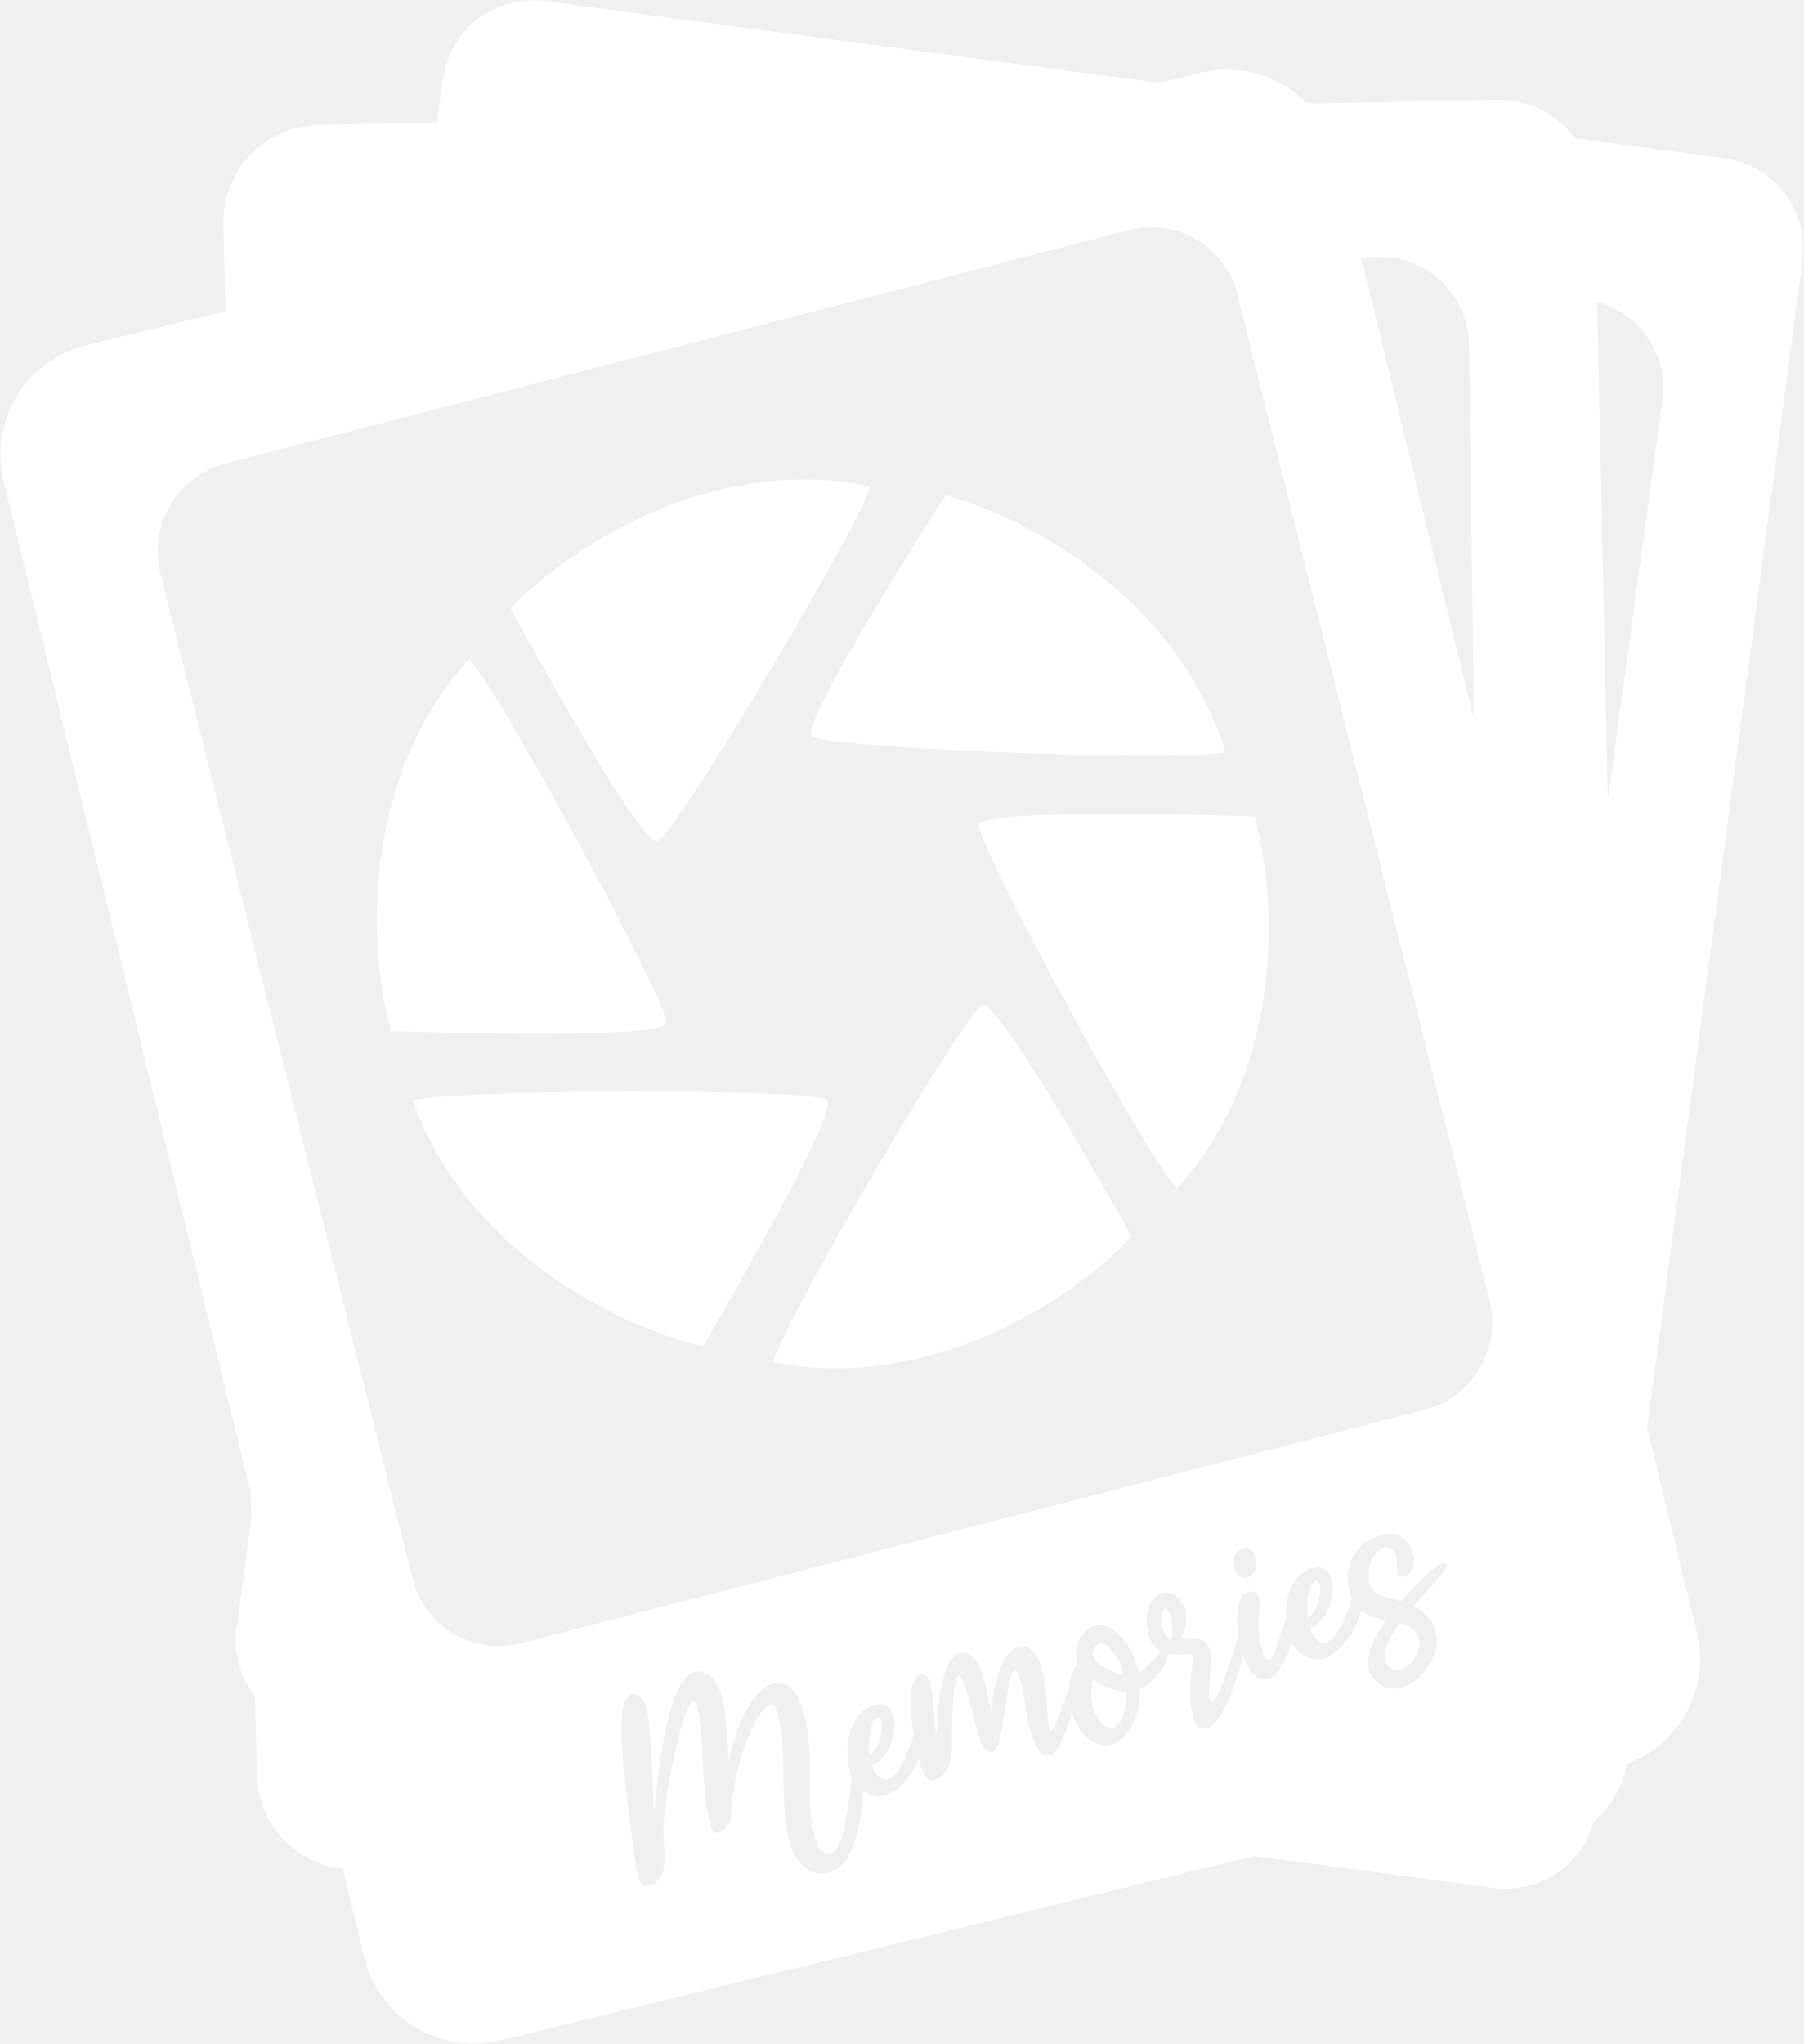
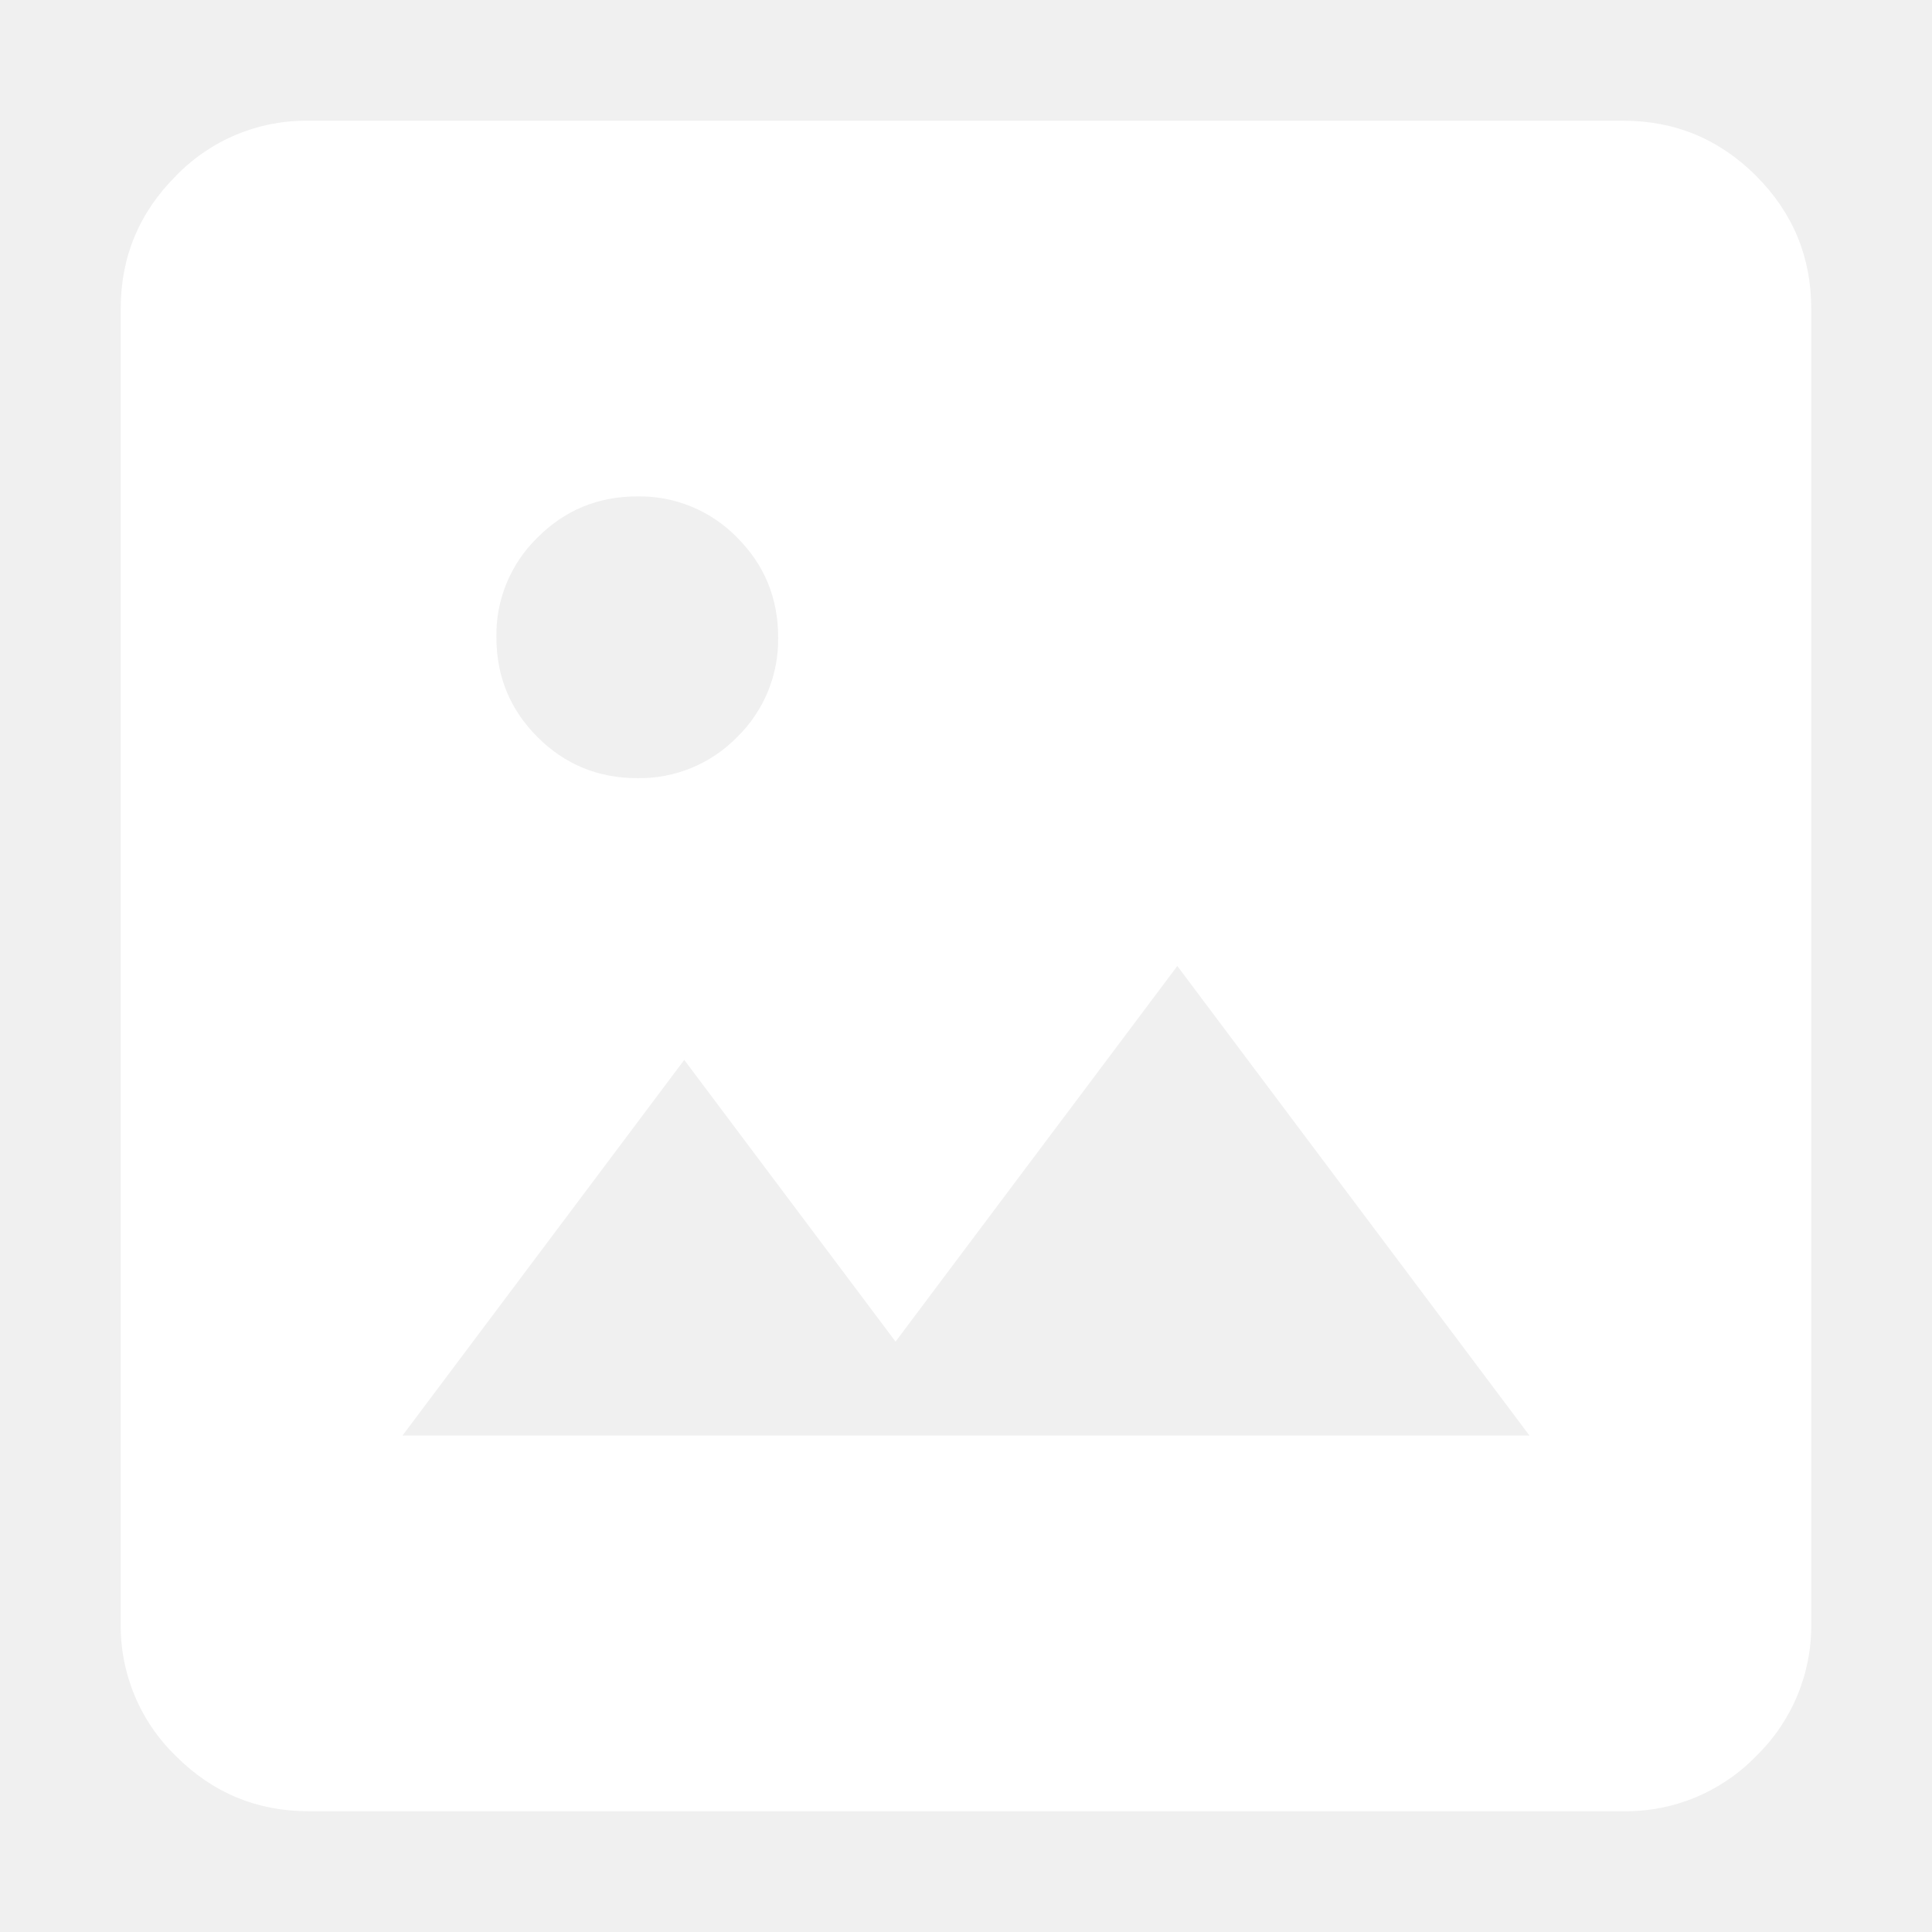
- <svg xmlns="http://www.w3.org/2000/svg" width="122.01mm" height="138.24mm" version="1.1" viewBox="0 0 122.01 138.24">
-   <g transform="translate(26.616 -58.875)" fill="#fff">
-     <g>
-       <path d="m51.254 74.244 0 0c2.707 -0.005 5.154 1.816 5.845 4.573l17.051 67.988c0.819 3.267 -1.147 6.575 -4.408 7.418l-61.092 15.779c-3.261 0.842 -6.547 -1.11 -7.366 -4.377L-15.767 97.637c-0.819 -3.267 1.147 -6.575 4.408 -7.418L49.733 74.439c0.51 -0.132 1.02 -0.195 1.521 -0.196zm15.35 2.008c3.368 -0.068 6.114 2.589 6.158 5.957L73.094 107.548 65.449 76.275Zm14.823 3.047c2.908 0.771 4.836 3.581 4.417 6.648L82.152 112.981Zm-91.082 80.502 0.038 1.779 -0.989 7.426c-0.228 1.716 0.266 3.354 1.247 4.614l0.113 5.268c0.072 3.337 2.594 6.018 5.817 6.385l1.468 6.002c1.003 4.101 5.111 6.595 9.211 5.592l50.982 -12.464 16.201 2.156c3.117 0.415 5.978 -1.558 6.774 -4.511 1.145 -0.967 1.948 -2.325 2.217 -3.859 3.598 -1.321 5.684 -5.136 4.751 -8.951L84.808 155.46 95.318 76.509c0.452 -3.393 -1.916 -6.488 -5.309 -6.94L79.945 68.229C78.718 66.602 76.757 65.568 74.555 65.615v0l-12.271 0.264 -0.542 -0.072c-1.471 -1.465 -3.508 -2.301 -5.655 -2.217 -0.507 0.02 -1.019 0.09 -1.532 0.215L51.786 64.48 10.278 58.955c-0.212 -0.028 -0.423 -0.046 -0.633 -0.052v0c-3.137 -0.1 -5.884 2.18 -6.308 5.361l-0.384 2.889 -8.019 0.173c-3.642 0.078 -6.512 3.074 -6.434 6.716l0.127 5.88 -9.405 2.299c-4.101 1.003 -6.595 5.111 -5.592 9.211zm77.105 2.8c0.729 0.022 1.251 0.475 1.52 1.337 0.156 0.5 0.046 1.375 -0.554 1.563 -0.217 0.068 -0.402 -0.057 -0.47 -0.274 -0.12 -0.383 -0.029 -0.796 -0.148 -1.179 -0.146 -0.466 -0.485 -0.616 -0.868 -0.497 -0.8 0.25 -1.105 1.79 -0.886 2.489 0.224 0.716 1.138 0.833 2.109 1.133 1.044 -1.222 2.19 -2.238 2.759 -2.58 0.156 -0.085 0.33 0.062 0.349 0.239 -0.394 0.671 -1.334 1.641 -2.237 2.673 0.645 0.31 1.204 0.812 1.49 1.729 0.421 1.349 -0.764 3.292 -2.263 3.76 -0.966 0.302 -1.939 -0.18 -2.246 -1.163 -0.276 -0.883 0.278 -2.153 1.14 -3.373 -0.605 -0.122 -1.22 -0.283 -1.7 -0.676 -0.269 1.313 -1.315 2.879 -2.555 3.266 -0.844 0.263 -1.704 -0.337 -2.121 -1.025 -0.384 1.108 -0.993 2.235 -1.56 2.412 -0.856 0.267 -1.449 -0.865 -1.718 -1.604 -0.476 1.979 -1.533 4.631 -2.357 4.888 -0.716 0.224 -0.96 -0.322 -1.097 -0.937 -0.167 -0.77 -0.135 -1.603 -0.092 -2.402 0.029 -0.375 0.169 -1.333 0.097 -1.621 -0.588 -0.003 -1.162 0.049 -1.655 -0.039 0.056 0.679 -0.959 1.996 -1.884 2.406 0.006 1.717 -0.677 3.337 -1.926 3.727 -1.049 0.328 -2.169 -0.565 -2.658 -2.131 -0.414 1.328 -1.004 2.727 -1.412 2.854 -0.766 0.239 -1.166 -0.806 -1.337 -1.355 -0.39 -1.249 -0.415 -2.558 -0.805 -3.808 -0.068 -0.217 -0.152 -0.428 -0.303 -0.619 -0.697 0.345 -0.686 5.297 -1.519 5.557 -0.566 0.177 -0.805 -0.644 -0.924 -1.027 -0.328 -1.049 -0.55 -2.114 -0.878 -3.163 -0.088 -0.283 -0.25 -0.8 -0.472 -0.986 -0.529 0.238 -0.483 4.191 -0.48 4.904 -0.005 0.861 -0.235 1.883 -1.168 2.175 -0.566 0.177 -0.834 -0.563 -0.964 -0.979 -0.032 -0.102 -0.073 -0.262 -0.115 -0.425 -0.445 1.086 -1.311 2.15 -2.302 2.46 -0.513 0.16 -1.033 0 -1.455 -0.304 -0.155 2.284 -0.658 5.023 -2.238 5.516 -0.9 0.281 -2.16 -0.185 -2.68 -1.851 -0.895 -2.865 -0.072 -6.321 -0.931 -9.07 -0.078 -0.25 -0.15 -0.539 -0.467 -0.44 -0.916 0.286 -2.376 3.923 -2.562 6.724 -0.051 0.656 -0.01 1.082 -0.316 1.506 -0.153 0.212 -0.36 0.369 -0.544 0.426 -0.416 0.13 -0.567 -0.353 -0.567 -0.353 -0.739 -2.365 -0.376 -6.355 -0.979 -8.287 -0.016 -0.05 -0.104 -0.333 -0.254 -0.286 -0.65 0.203 -1.915 6.393 -1.985 8.627 -0.033 1.125 0.313 2.407 -0.167 3.27 -0.177 0.311 -0.412 0.494 -0.779 0.609 -0.3 0.094 -0.537 0.095 -0.677 -0.355 -0.229 -0.733 -0.302 -1.551 -0.55 -3.284 -0.292 -2.048 -0.569 -4.631 -0.634 -5.835 -0.132 -2.061 0.097 -3.321 0.613 -3.482 0.366 -0.114 0.844 0.303 1.026 0.886 0.338 1.083 0.446 5.584 0.533 7.092 0.256 -1.872 0.732 -8.839 2.731 -9.464 0.733 -0.229 1.455 0.386 1.814 1.536 0.39 1.249 0.447 3.48 0.518 4.646 0.264 -1.965 1.396 -4.897 2.962 -5.386 1.183 -0.369 1.745 0.844 2.01 1.694 1.03 3.298 0.023 6.045 0.891 8.826 0.297 0.949 0.819 1.042 1.069 0.964 0.773 -0.242 1.158 -2.99 1.381 -5.173 -0.031 -0.069 -0.06 -0.138 -0.081 -0.206 -0.473 -1.516 -0.253 -4.09 1.546 -4.651 0.666 -0.208 1.131 0.05 1.334 0.699 0.349 1.116 -0.293 2.925 -1.439 3.356l0.026 0.083c0.135 0.433 0.554 1.016 1.071 0.854 0.763 -0.238 1.416 -1.943 1.741 -2.982 -0.289 -1.706 -0.427 -3.791 0.446 -4.063 0.45 -0.14 0.548 0.231 0.652 0.564 0.349 1.116 0.177 2.321 0.42 3.452 0.112 -1.223 0.201 -5.035 1.583 -5.467 0.933 -0.291 1.405 0.987 1.613 1.653 0.218 0.7 0.315 1.419 0.512 2.107 0.171 -1.15 0.536 -3.787 1.836 -4.193 0.733 -0.229 1.308 0.56 1.496 1.16 0.291 0.933 0.383 1.928 0.464 2.89 0.041 0.481 0.019 1.055 0.159 1.504 0.01 0.033 0.048 0.095 0.109 0.113 0.315 -0.152 0.864 -1.961 1.227 -2.949 0.049 -0.611 0.231 -1.183 0.549 -1.665l-0.036 -0.116c-0.271 -0.866 0.339 -2.135 1.155 -2.39 0.999 -0.312 2.345 0.894 2.86 2.544 0.068 0.217 0.135 0.433 0.169 0.66 0.454 -0.285 1.077 -0.916 1.486 -1.456 -0.391 -0.193 -0.693 -0.557 -0.849 -1.247 -0.218 -0.992 -0.16 -2.327 1.023 -2.696 0.716 -0.224 1.379 0.611 1.522 1.243 0.111 0.532 -0.031 1.363 -0.317 1.854 0.921 0.023 1.743 -0.215 1.965 0.849 0.224 1.009 -0.23 2.192 -0.022 3.151 0.026 0.083 0.062 0.255 0.178 0.219 0.435 -0.136 1.371 -3.162 1.76 -4.484 -0.184 -1.28 -0.09 -2.673 0.566 -2.878 0.4 -0.125 0.681 -0.103 0.816 0.33 0.229 0.733 -0.336 1.732 0.298 3.765 0.052 0.167 0.188 0.544 0.438 0.466 0.339 -0.106 0.688 -1.752 1.089 -2.721 -0.081 -1.415 0.367 -3.035 1.75 -3.467 0.666 -0.208 1.13 0.049 1.333 0.699 0.349 1.116 -0.293 2.925 -1.438 3.356l0.026 0.084c0.135 0.433 0.555 1.015 1.071 0.854 0.757 -0.236 1.404 -1.914 1.732 -2.956 -0.043 -0.097 -0.084 -0.198 -0.119 -0.309 -0.515 -1.649 0.231 -3.418 1.93 -3.949 0.287 -0.09 0.554 -0.13 0.797 -0.123zm-9.799 0.945c0.329 -0.007 0.533 0.334 0.624 0.625 0.151 0.483 0.07 1.221 -0.496 1.398 -0.383 0.12 -0.768 -0.236 -0.877 -0.586 -0.161 -0.516 -0.082 -1.199 0.601 -1.412 0.052 -0.016 0.101 -0.024 0.148 -0.025zm4.791 2.224v0c-0.02 -0.003 -0.041 0 -0.064 0.008 -0.566 0.177 -0.614 2.075 -0.506 2.535 0.506 -0.195 0.95 -1.759 0.804 -2.226 -0.032 -0.102 -0.095 -0.306 -0.234 -0.317zm-10.194 1.951c-0.027 -0.006 -0.056 -0.005 -0.085 0.004 -0.333 0.104 -0.147 1.051 -0.113 1.278 0.067 0.272 0.235 0.695 0.527 0.75 0.177 -0.311 0.104 -1.13 0.034 -1.473 -0.031 -0.15 -0.172 -0.518 -0.363 -0.559zm15.838 0.937c-0.708 0.952 -1.189 1.87 -0.976 2.553 0.135 0.433 0.605 0.707 1.104 0.551 0.766 -0.239 1.353 -1.464 1.16 -2.08 -0.192 -0.616 -0.69 -0.863 -1.289 -1.024zm-20.261 1.367c-0.032 0.003 -0.063 0.008 -0.093 0.017 -0.3 0.094 -0.507 0.542 -0.413 0.842 0.156 0.5 1.216 1.083 2.057 1.259 -0.025 -0.138 -0.062 -0.255 -0.103 -0.389 -0.307 -0.984 -0.967 -1.761 -1.446 -1.73zm-0.482 2.46c-0.169 0.455 -0.186 1.337 0.012 1.97 0.25 0.8 0.895 1.403 1.345 1.262 0.633 -0.198 0.88 -1.28 0.83 -2.435 -0.711 -0.052 -1.538 -0.361 -2.186 -0.798zm-14.551 2.545c-0.02 -0.003 -0.041 0 -0.064 0.008 -0.566 0.177 -0.614 2.075 -0.506 2.535 0.506 -0.195 0.95 -1.759 0.804 -2.225 -0.032 -0.102 -0.096 -0.306 -0.234 -0.317z" />
-     </g>
-     <g>
-       <path d="m7.912 100.01s8.753 16.126 9.954 15.783c1.287-0.635 13.728-21.418 14.393-24.033-10.13-2.08-19.645 3.459-24.346 8.25z" />
-       <path d="m37.355 92.365s-9.939 15.423-9.061 16.311c1.175 0.824 25.38 1.753 27.992 1.079-3.041-9.884-12.471-15.568-18.931-17.391z" />
-       <path d="m58.25 114.09s-18.337-0.64-18.651 0.568c-0.106 1.431 11.489 22.698 13.405 24.597 6.933-7.673 6.988-18.683 5.246-25.165z" />
-       <path d="m49.944 142.52s-8.91-16.04-10.107-15.685c-1.281 0.648-13.519 21.55-14.159 24.171 10.15 1.982 19.61-3.65 24.265-8.486z" />
-       <path d="m20.937 149.92s9.308-15.812 8.395-16.664c-1.208-0.775-25.43-0.726-28.013 0.052 3.438 9.753 13.089 15.052 19.618 16.612z" />
-       <path d="m-0.183 128.6s18.336 0.679 18.652-0.529c0.109-1.431-11.442-22.722-13.354-24.625-6.949 7.659-7.027 18.669-5.298 25.154z" />
-     </g>
-   </g>
+ <svg xmlns="http://www.w3.org/2000/svg" viewBox="0 0 32 32" height="32" width="32" xml:space="preserve" style="fill-rule:evenodd;clip-rule:evenodd;stroke-linejoin:round;stroke-miterlimit:2">
+   <path d="M5 21c-.55 0-1.021-.196-1.412-.587A1.927 1.927 0 0 1 3 19V5c0-.55.196-1.021.588-1.413A1.926 1.926 0 0 1 5 3h14c.55 0 1.021.196 1.413.587.391.392.587.863.587 1.413v14a1.93 1.93 0 0 1-.587 1.413A1.93 1.93 0 0 1 19 21H5Zm1-4h12l-3.75-5-3 4L9 13l-3 4Zm2.5-7a1.45 1.45 0 0 0 1.063-.437A1.45 1.45 0 0 0 10 8.5c0-.417-.146-.771-.437-1.062A1.447 1.447 0 0 0 8.5 7c-.417 0-.771.146-1.062.438A1.443 1.443 0 0 0 7 8.5c0 .417.146.771.438 1.063.291.291.645.437 1.062.437Z" style="fill:#fff;fill-rule:nonzero" transform="translate(-2.667 -2.667) scale(1.55556)" />
</svg>
